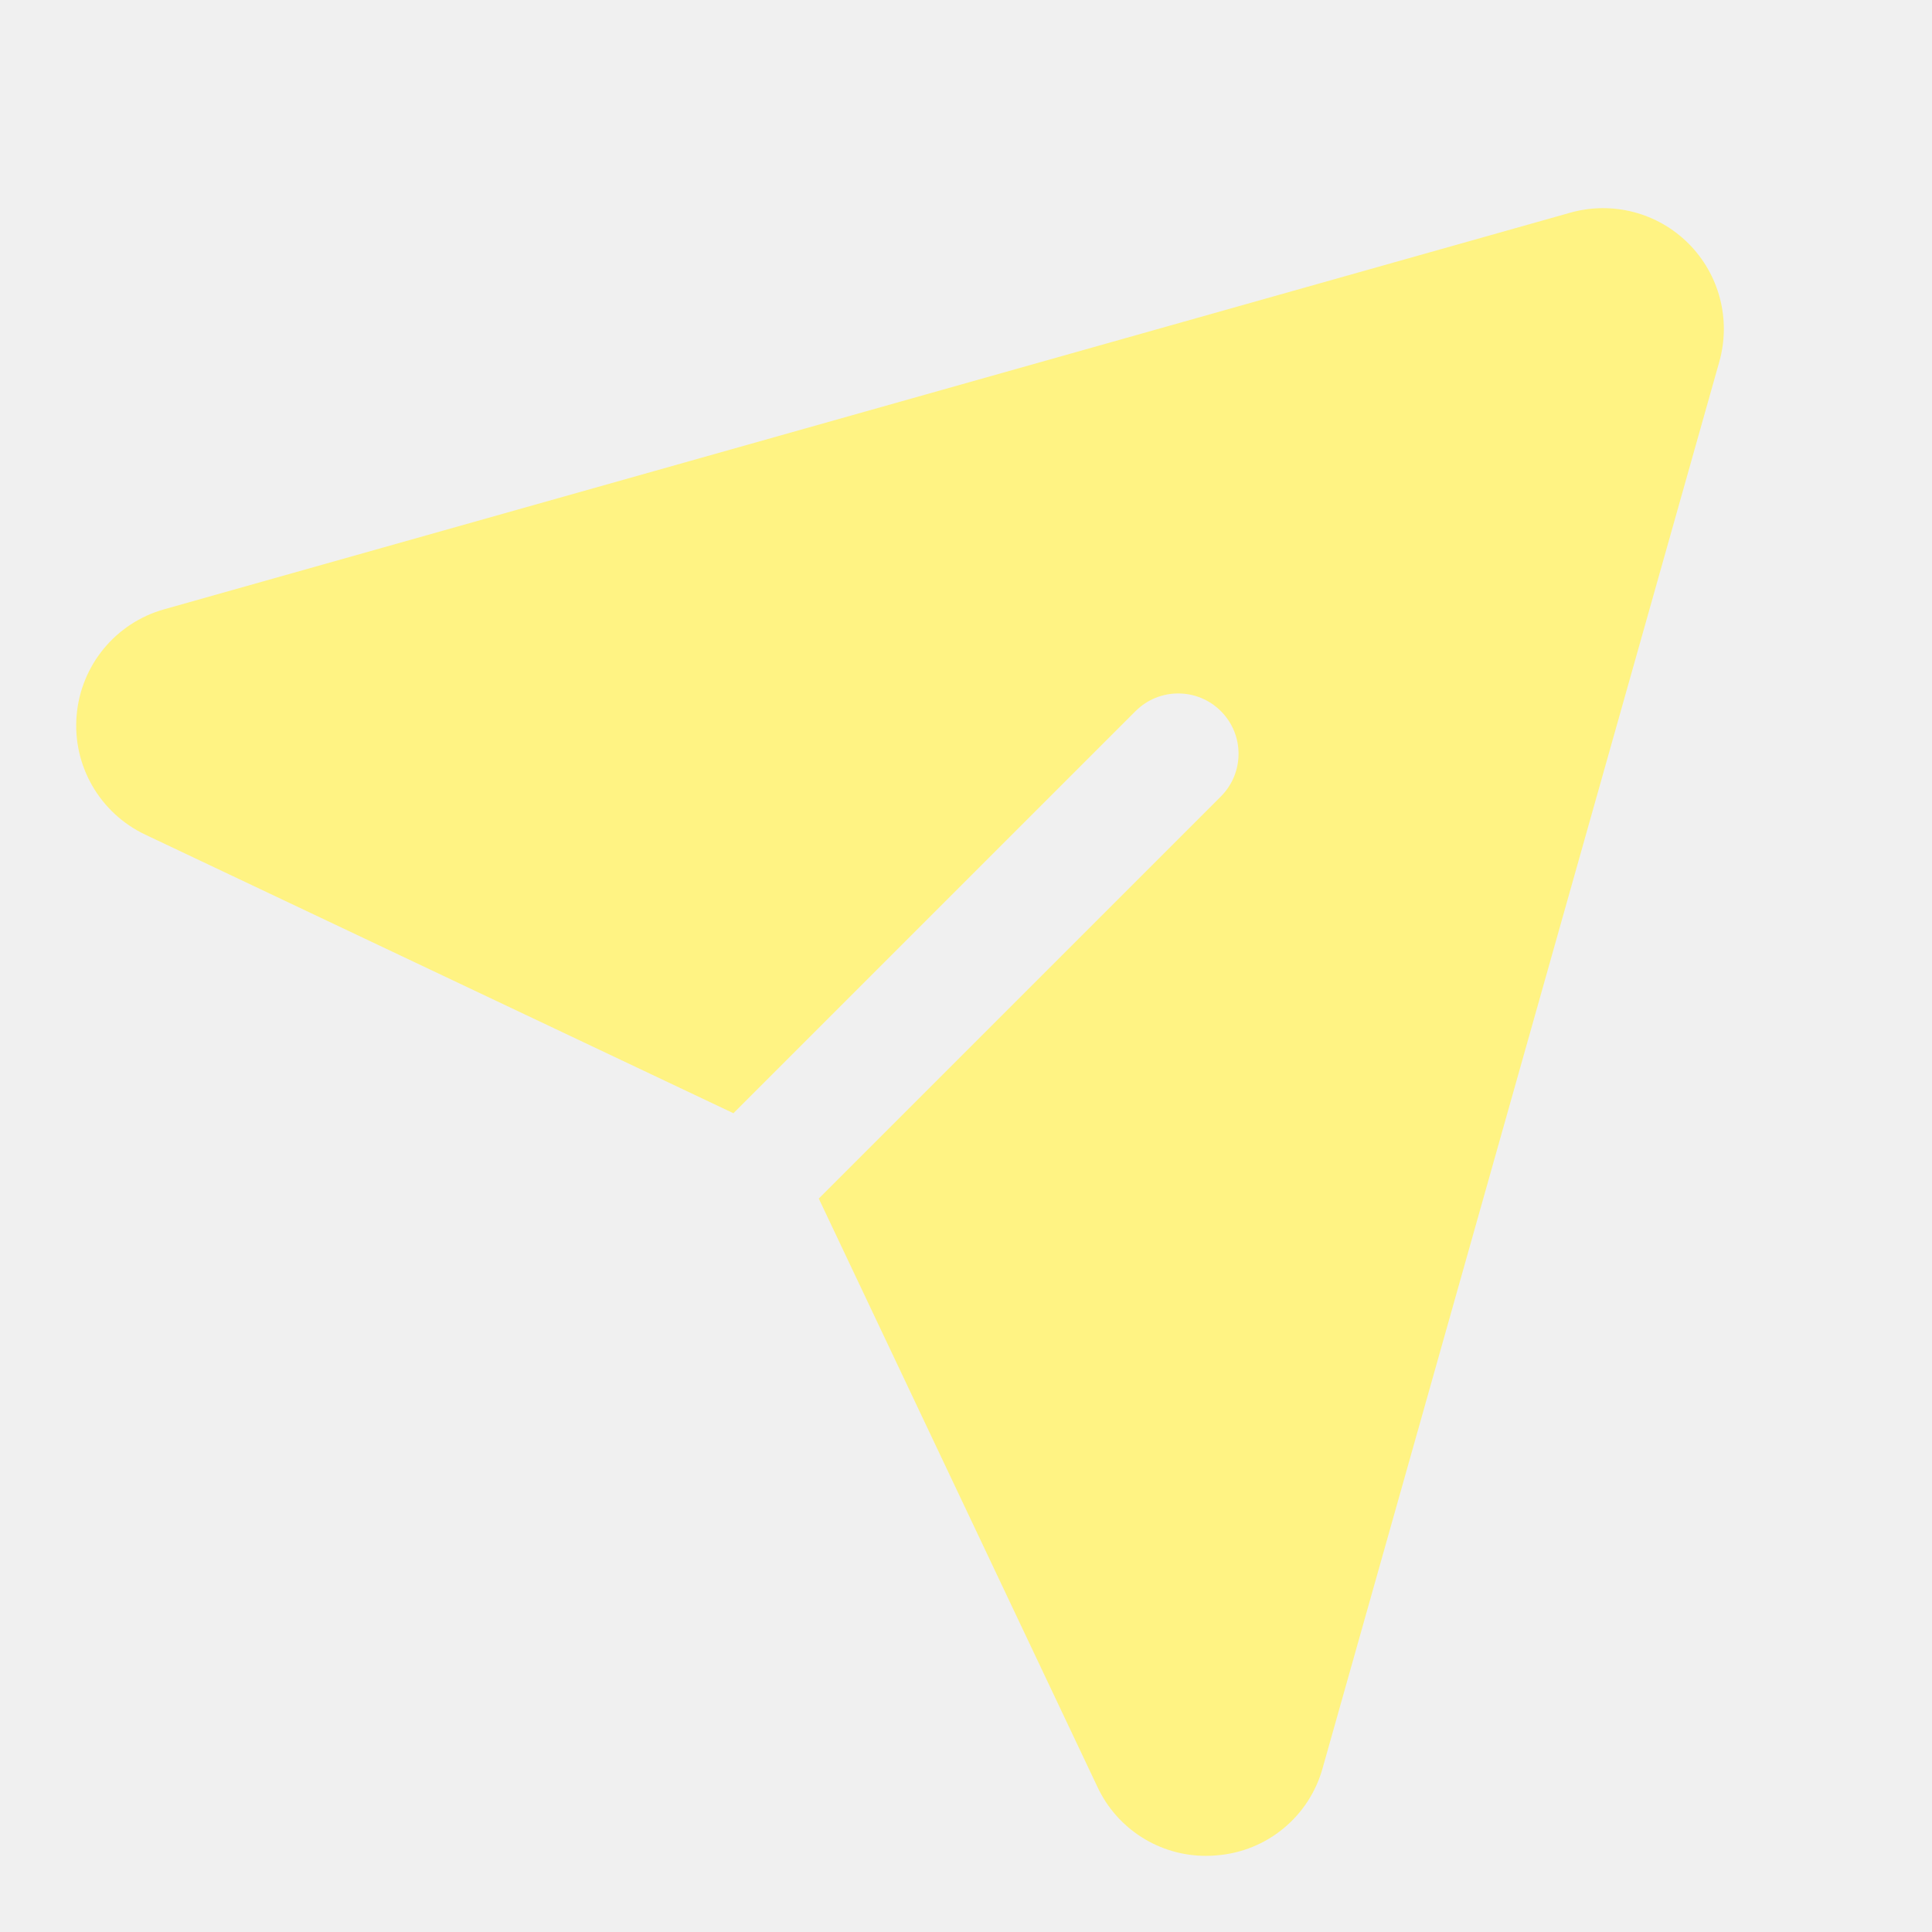
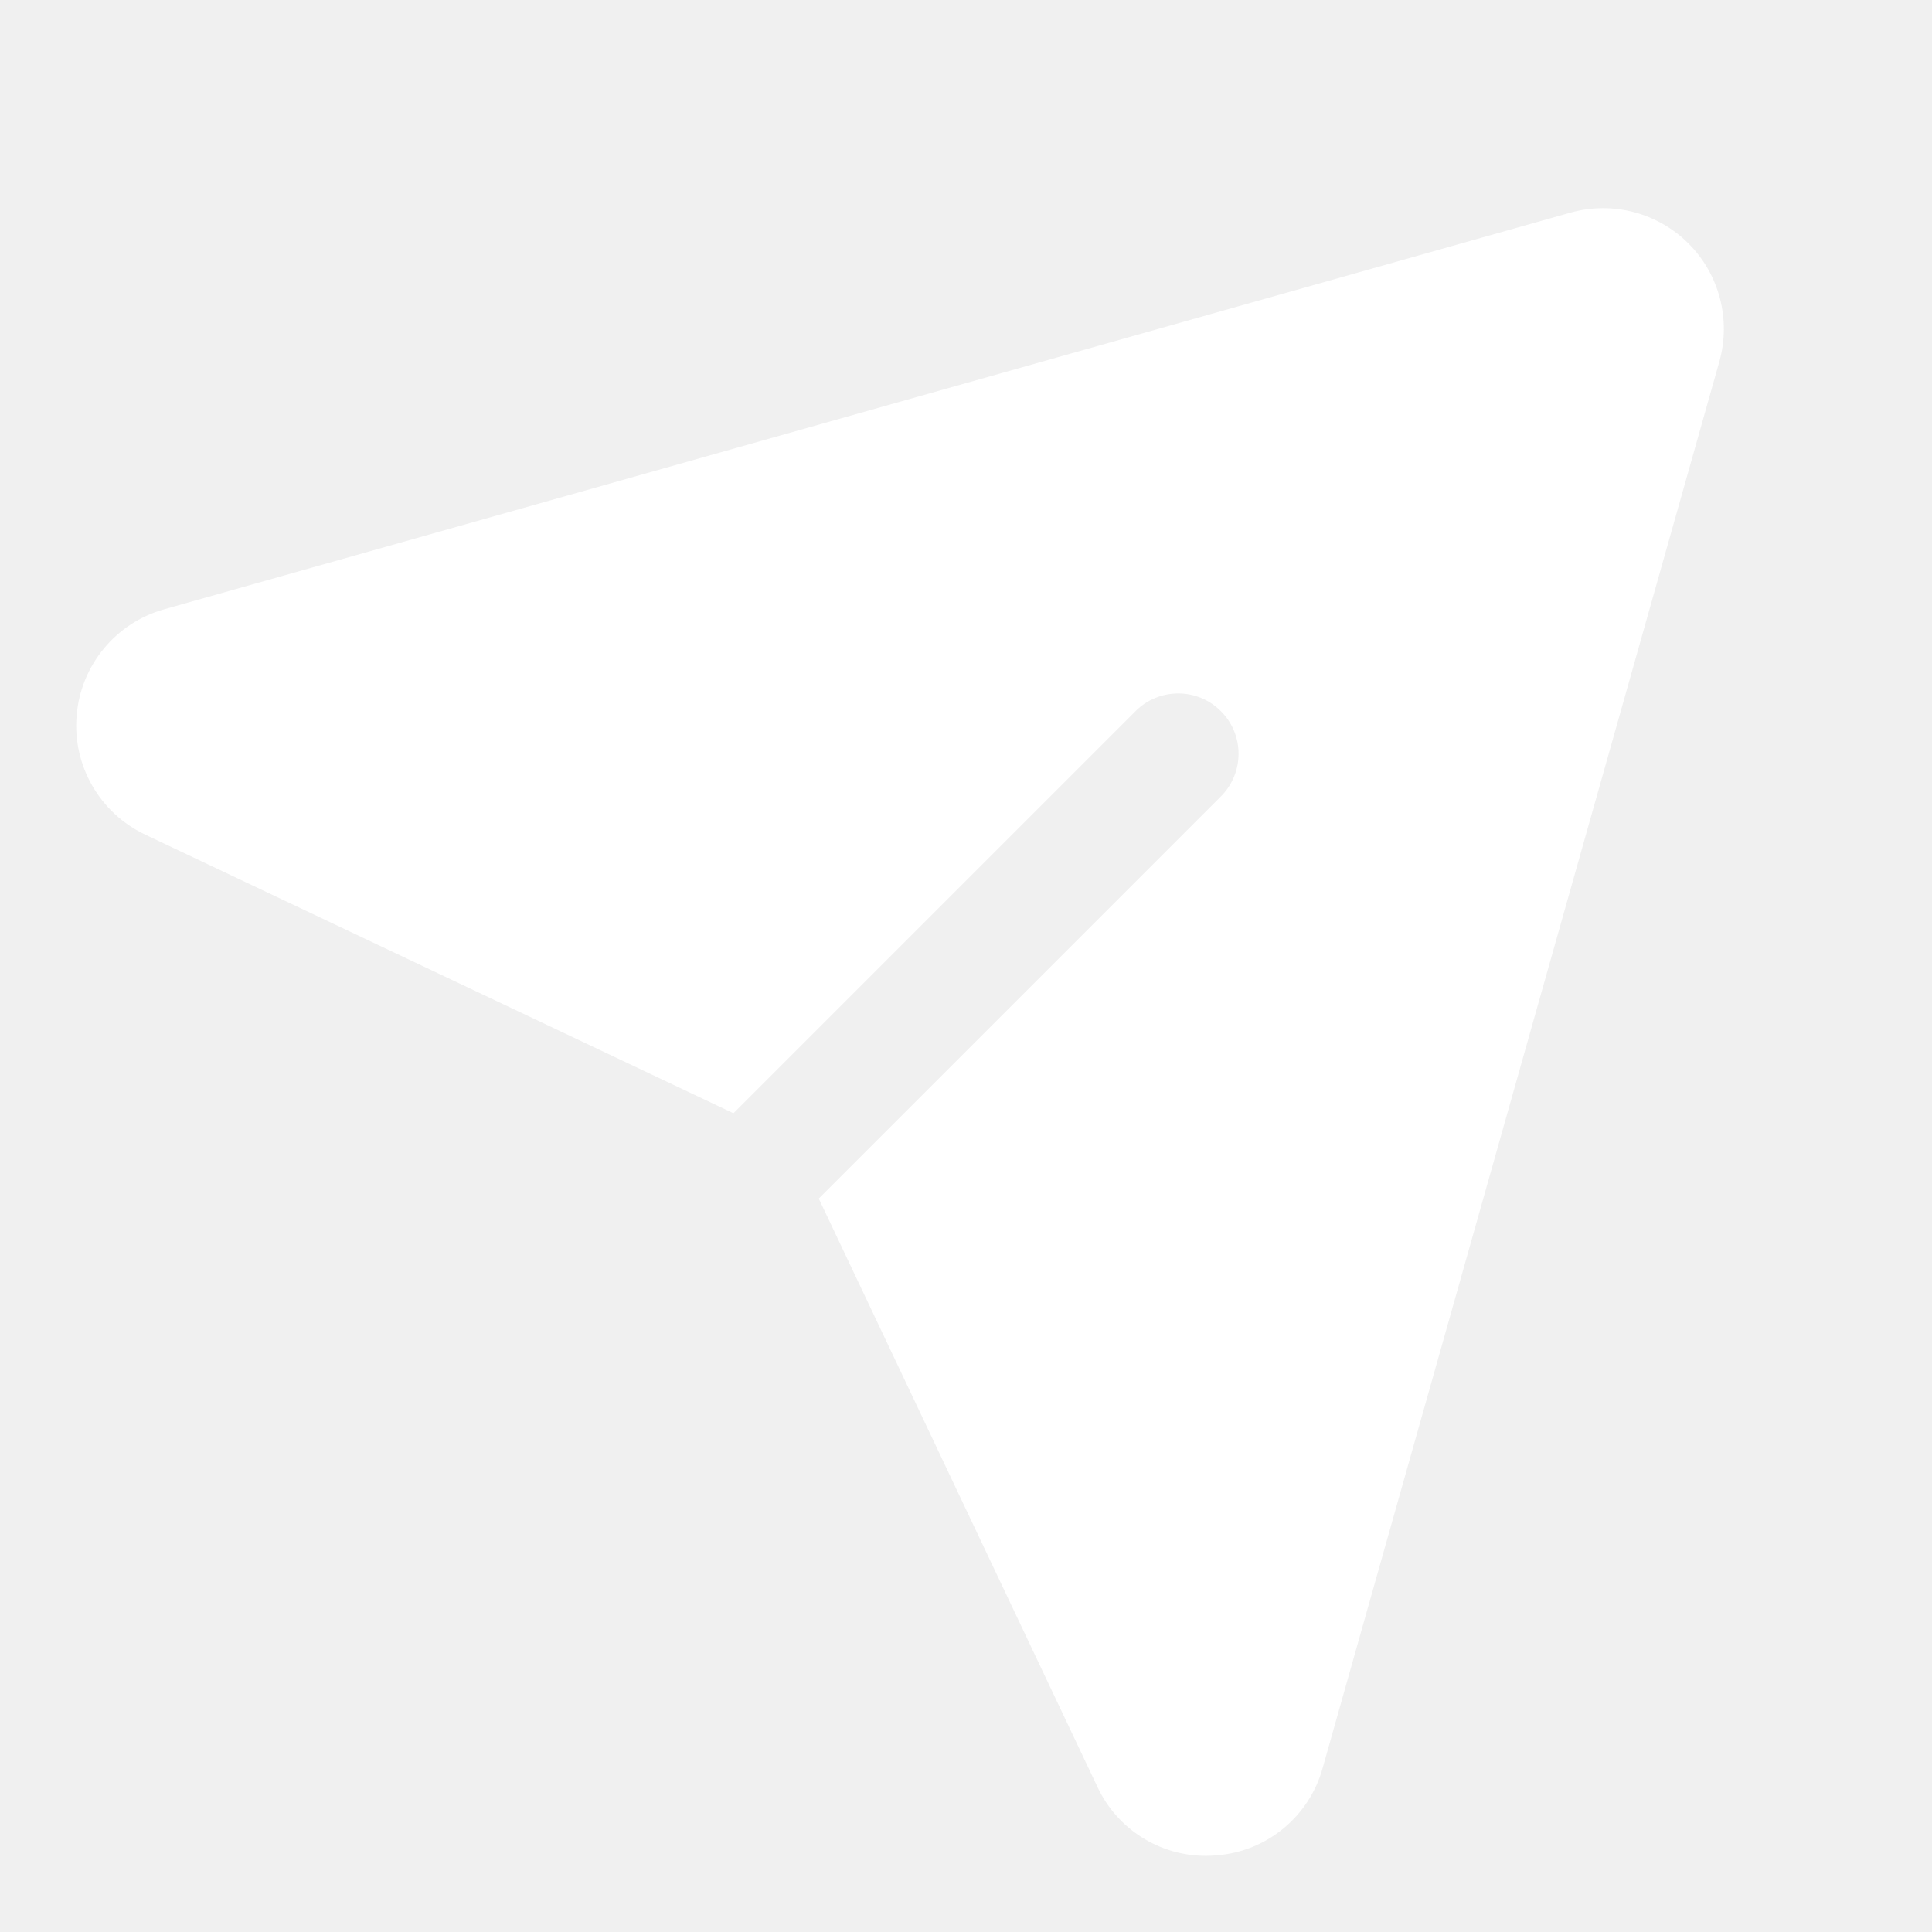
<svg xmlns="http://www.w3.org/2000/svg" width="24px" height="24px" viewBox="0 0 24 24" version="1.1">
  <g id="⭐️Symbols" stroke="none" stroke-width="1" fill="none" fill-rule="evenodd">
    <g id="PaperPlaneTilt">
      <rect id="Rectangle" x="0" y="0" width="24" height="24" />
-       <path d="M20.975,3.025 C20.591,2.641 20.03,2.495 19.507,2.642 L2.039,7.569 C1.437,7.738 1.004,8.264 0.952,8.887 C0.899,9.51 1.239,10.1 1.804,10.368 L9.111,13.829 L14.106,8.834 C14.399,8.541 14.874,8.541 15.166,8.834 C15.459,9.126 15.459,9.601 15.166,9.894 L10.171,14.889 L13.632,22.196 C13.877,22.721 14.404,23.056 14.983,23.054 C15.026,23.054 15.07,23.052 15.113,23.048 C15.738,23 16.265,22.565 16.431,21.961 L21.358,4.493 C21.505,3.97 21.359,3.409 20.975,3.025 Z" id="Path" fill="#FFF383" fill-rule="nonzero" />
+       <path d="M20.975,3.025 C20.591,2.641 20.03,2.495 19.507,2.642 L2.039,7.569 C1.437,7.738 1.004,8.264 0.952,8.887 C0.899,9.51 1.239,10.1 1.804,10.368 L9.111,13.829 L14.106,8.834 C14.399,8.541 14.874,8.541 15.166,8.834 C15.459,9.126 15.459,9.601 15.166,9.894 L10.171,14.889 L13.632,22.196 C13.877,22.721 14.404,23.056 14.983,23.054 C15.026,23.054 15.07,23.052 15.113,23.048 C15.738,23 16.265,22.565 16.431,21.961 L21.358,4.493 C21.505,3.97 21.359,3.409 20.975,3.025 Z" id="Path" fill="#FFF" fill-rule="nonzero" />
    </g>
  </g>
</svg>
